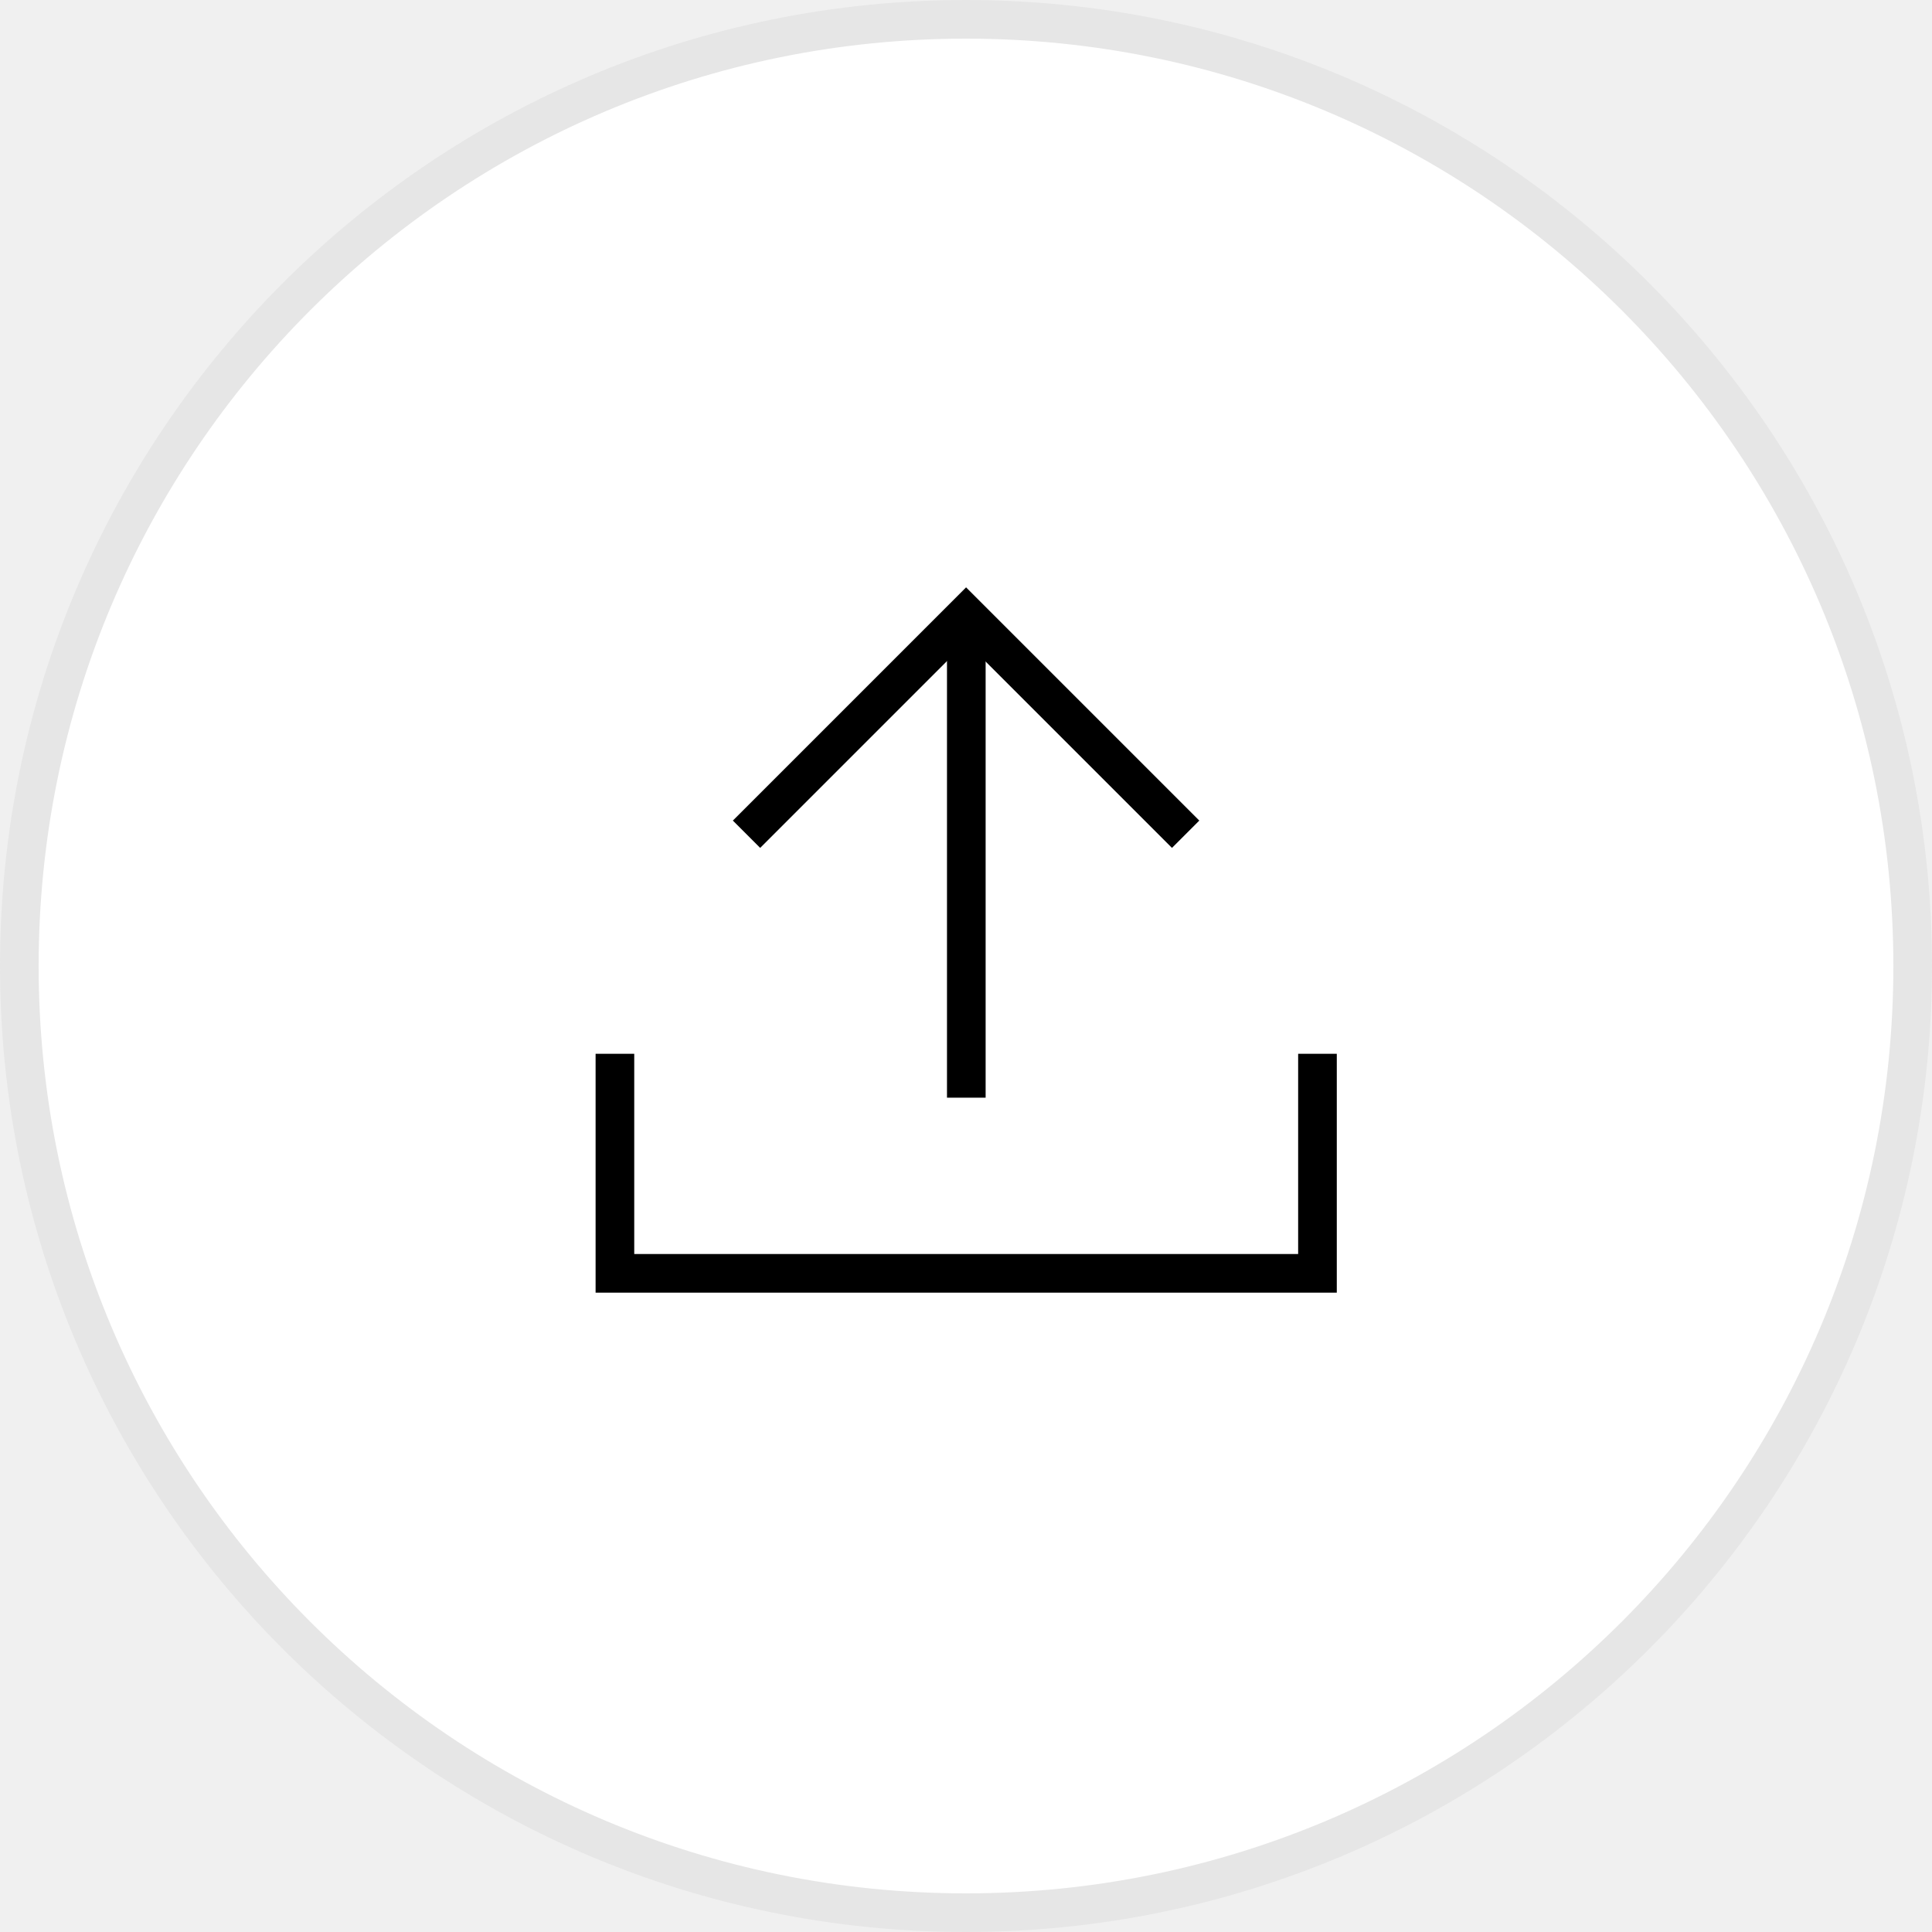
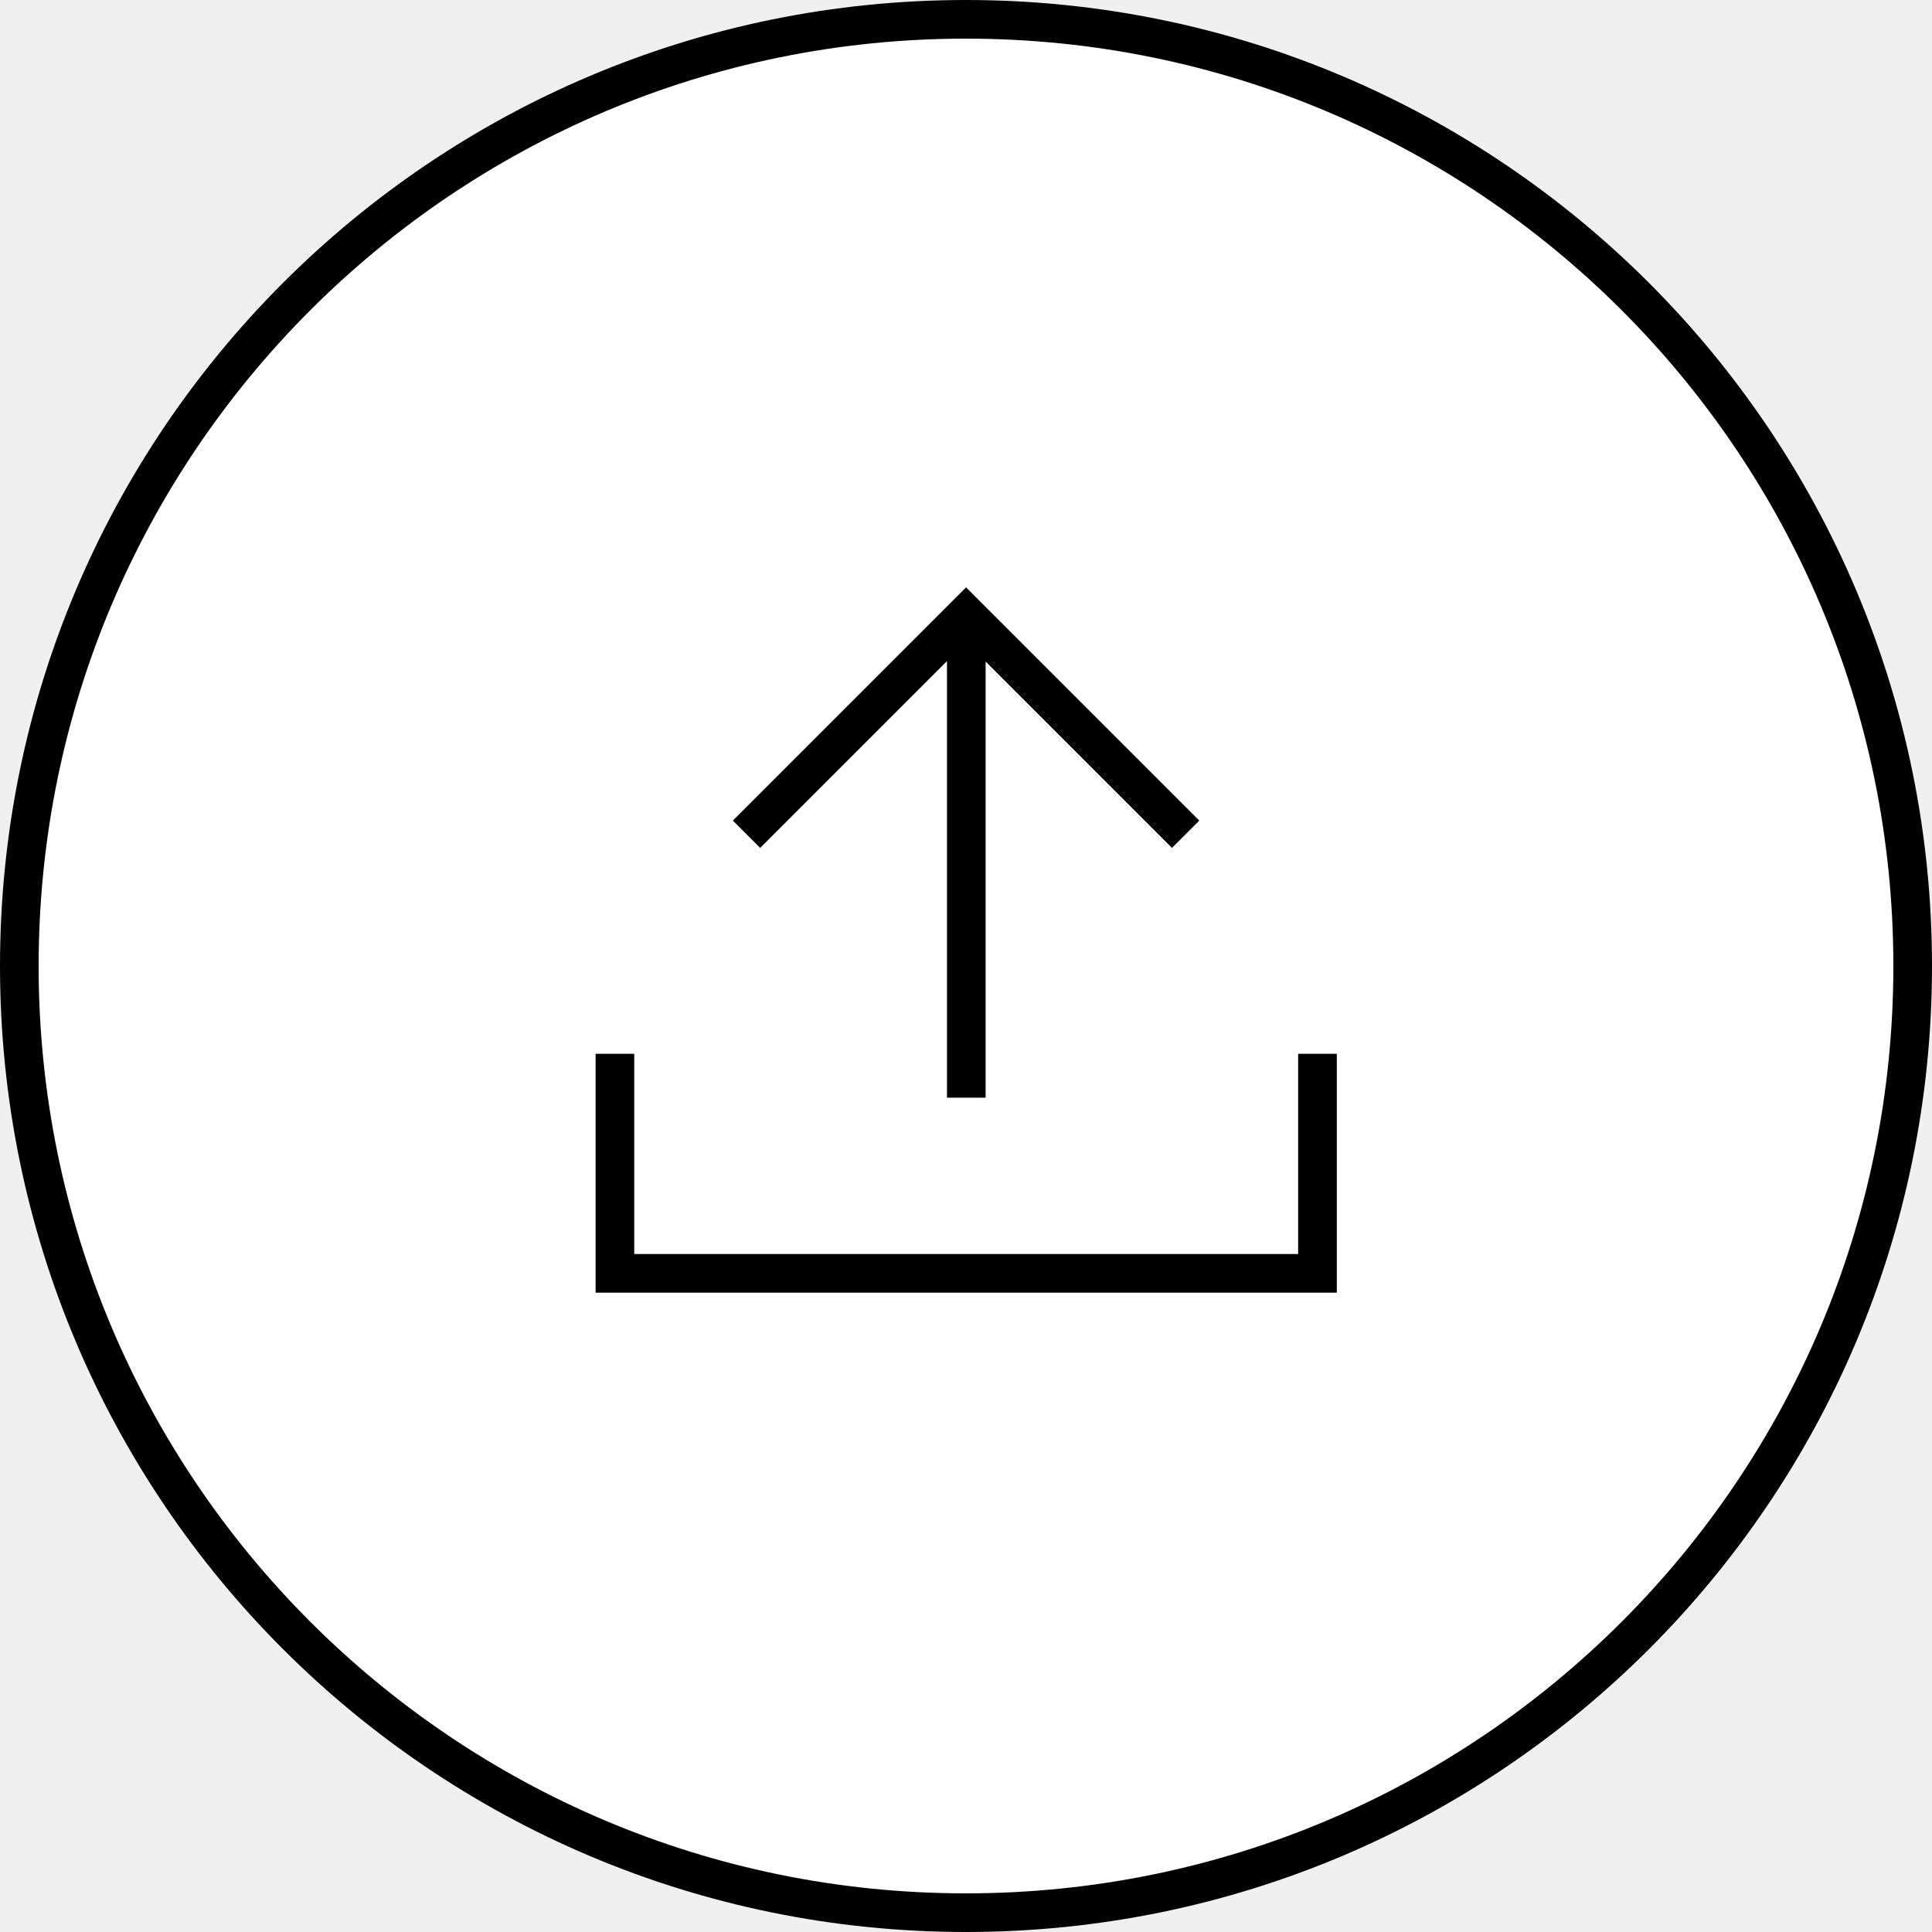
<svg xmlns="http://www.w3.org/2000/svg" width="50" height="50" viewBox="0 0 50 50" fill="none">
  <circle cx="25" cy="25" r="25" fill="white" />
-   <circle cx="25" cy="25" r="24.5" stroke="black" stroke-opacity="0.1" />
+   <circle cx="25" cy="25" r="24.5" stroke="black" strokeOpacity="0.1" />
  <path d="M15.914 27.272V32.954H34.096V27.272" stroke="black" />
  <path d="M19.32 21.59L25.002 15.908L30.684 21.59" stroke="black" />
  <path d="M25.008 15.908V28.408" stroke="black" />
</svg>
